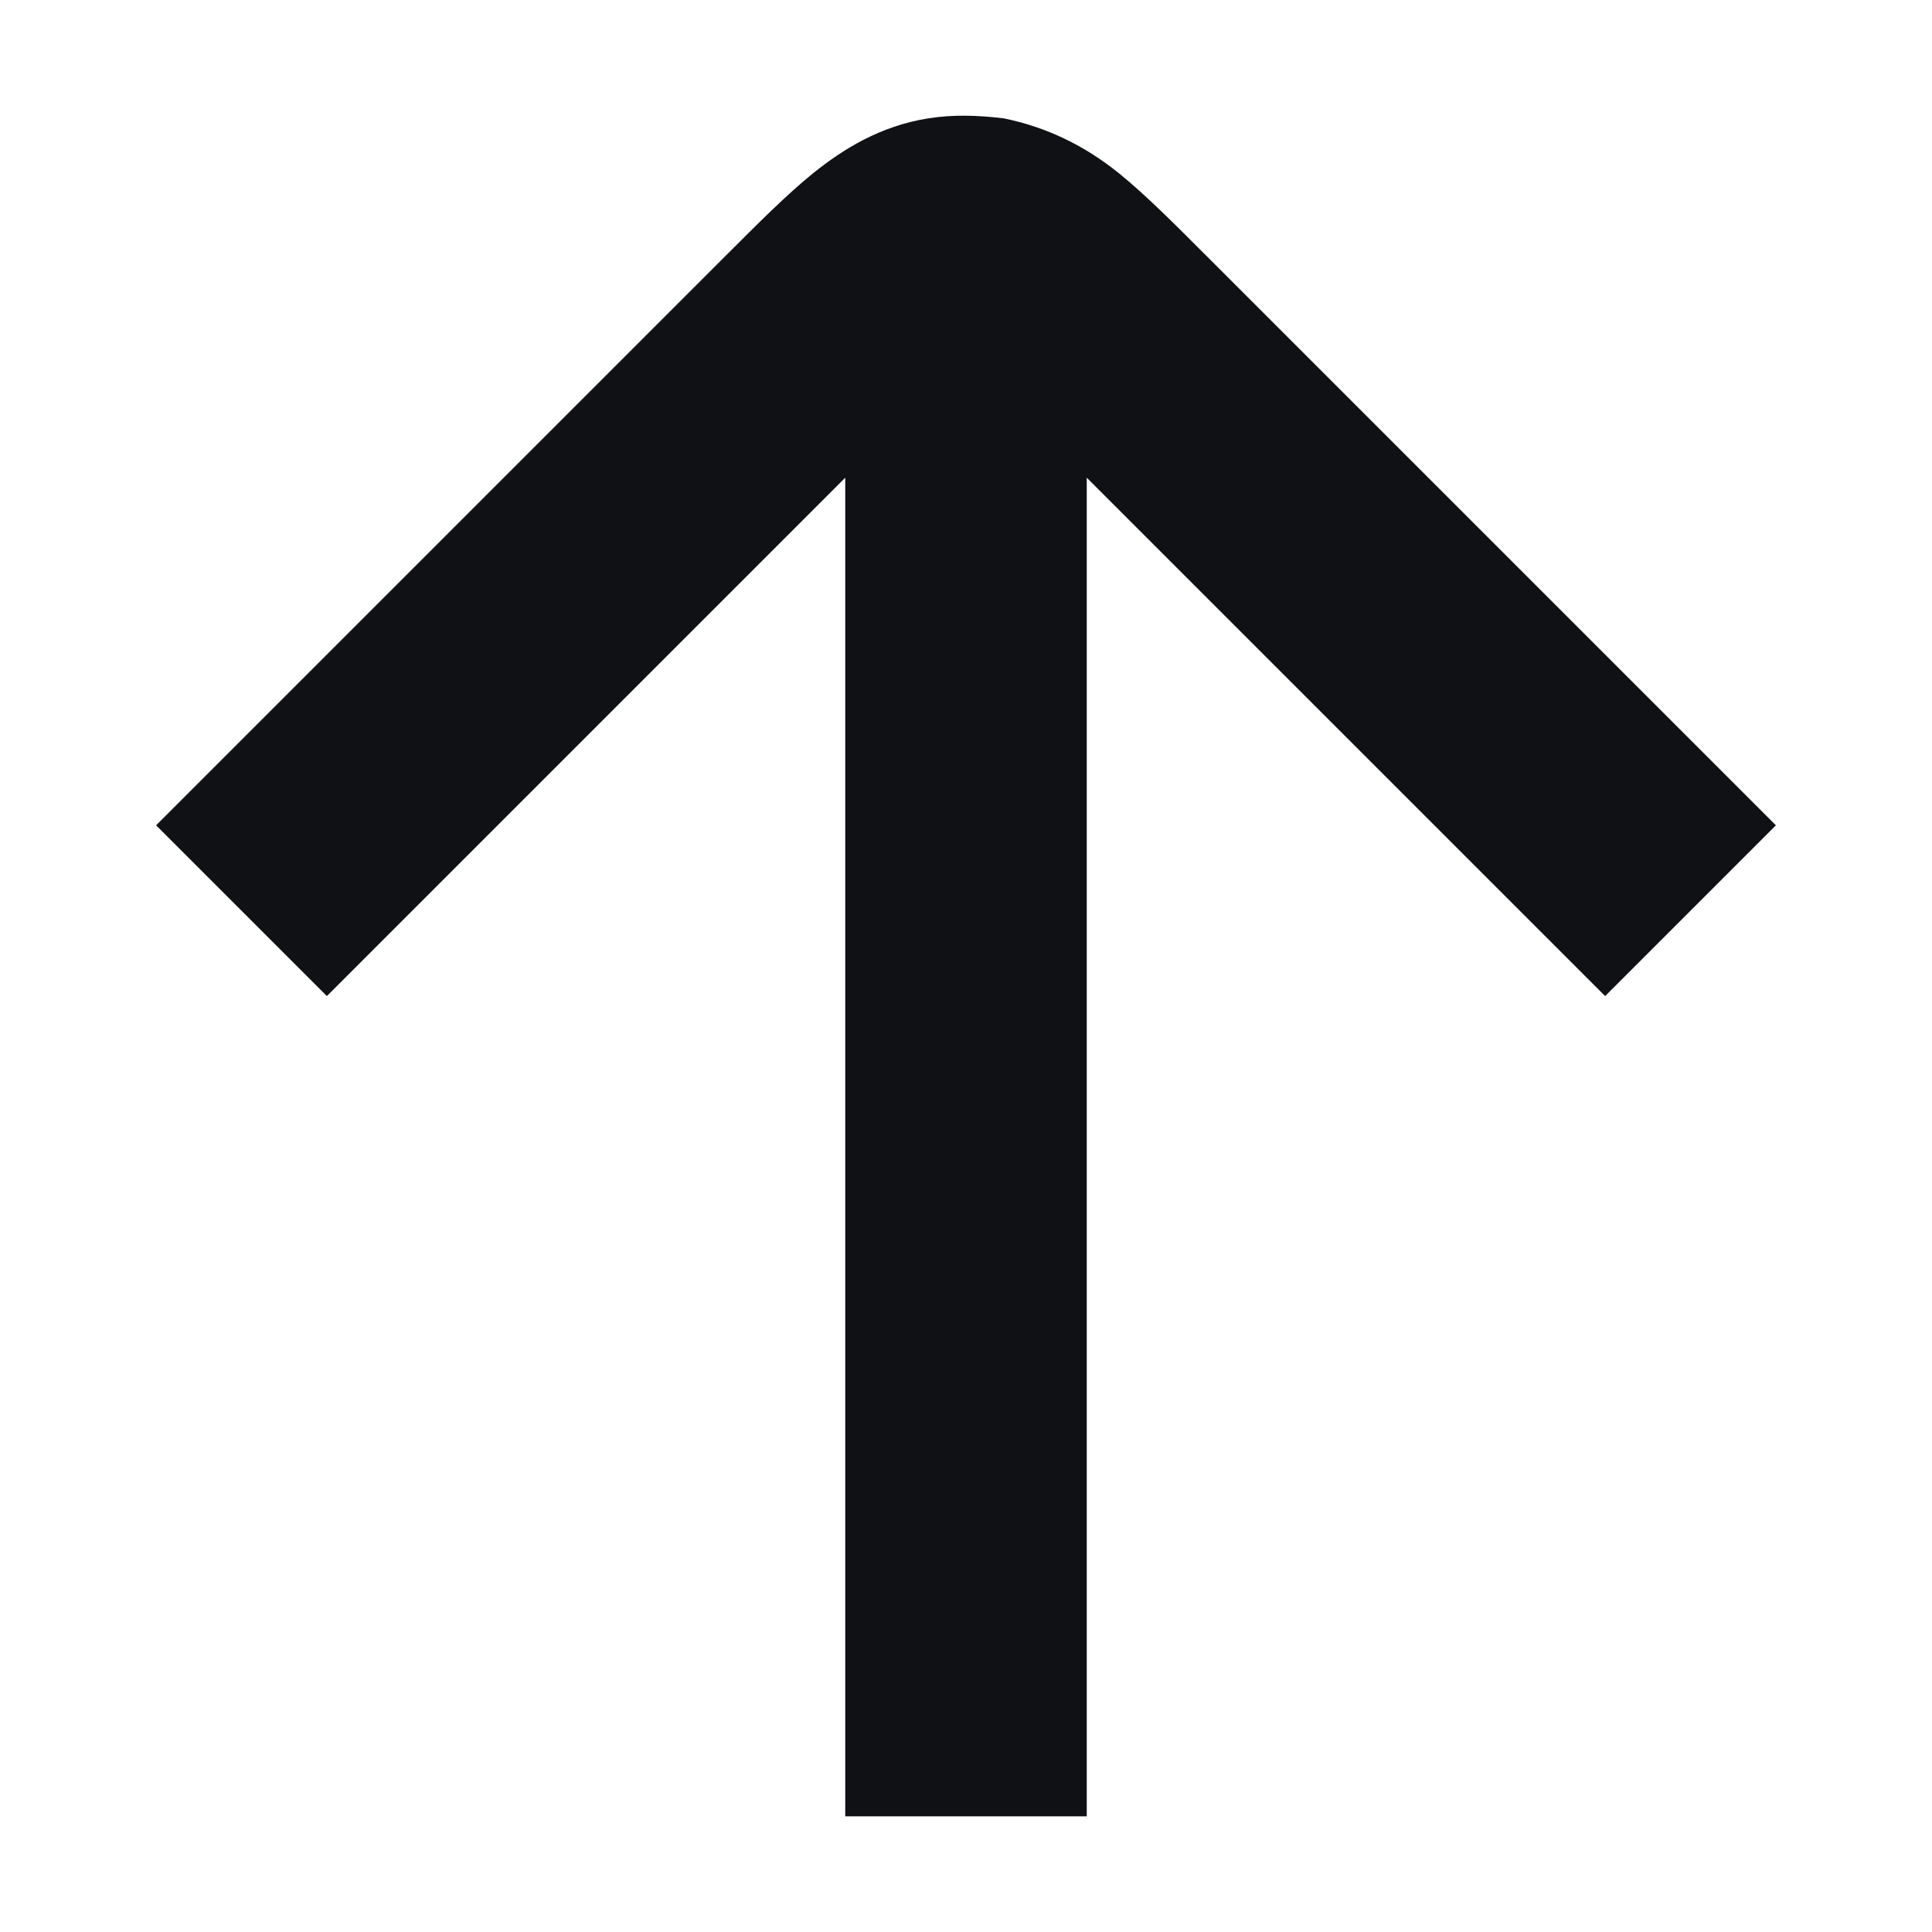
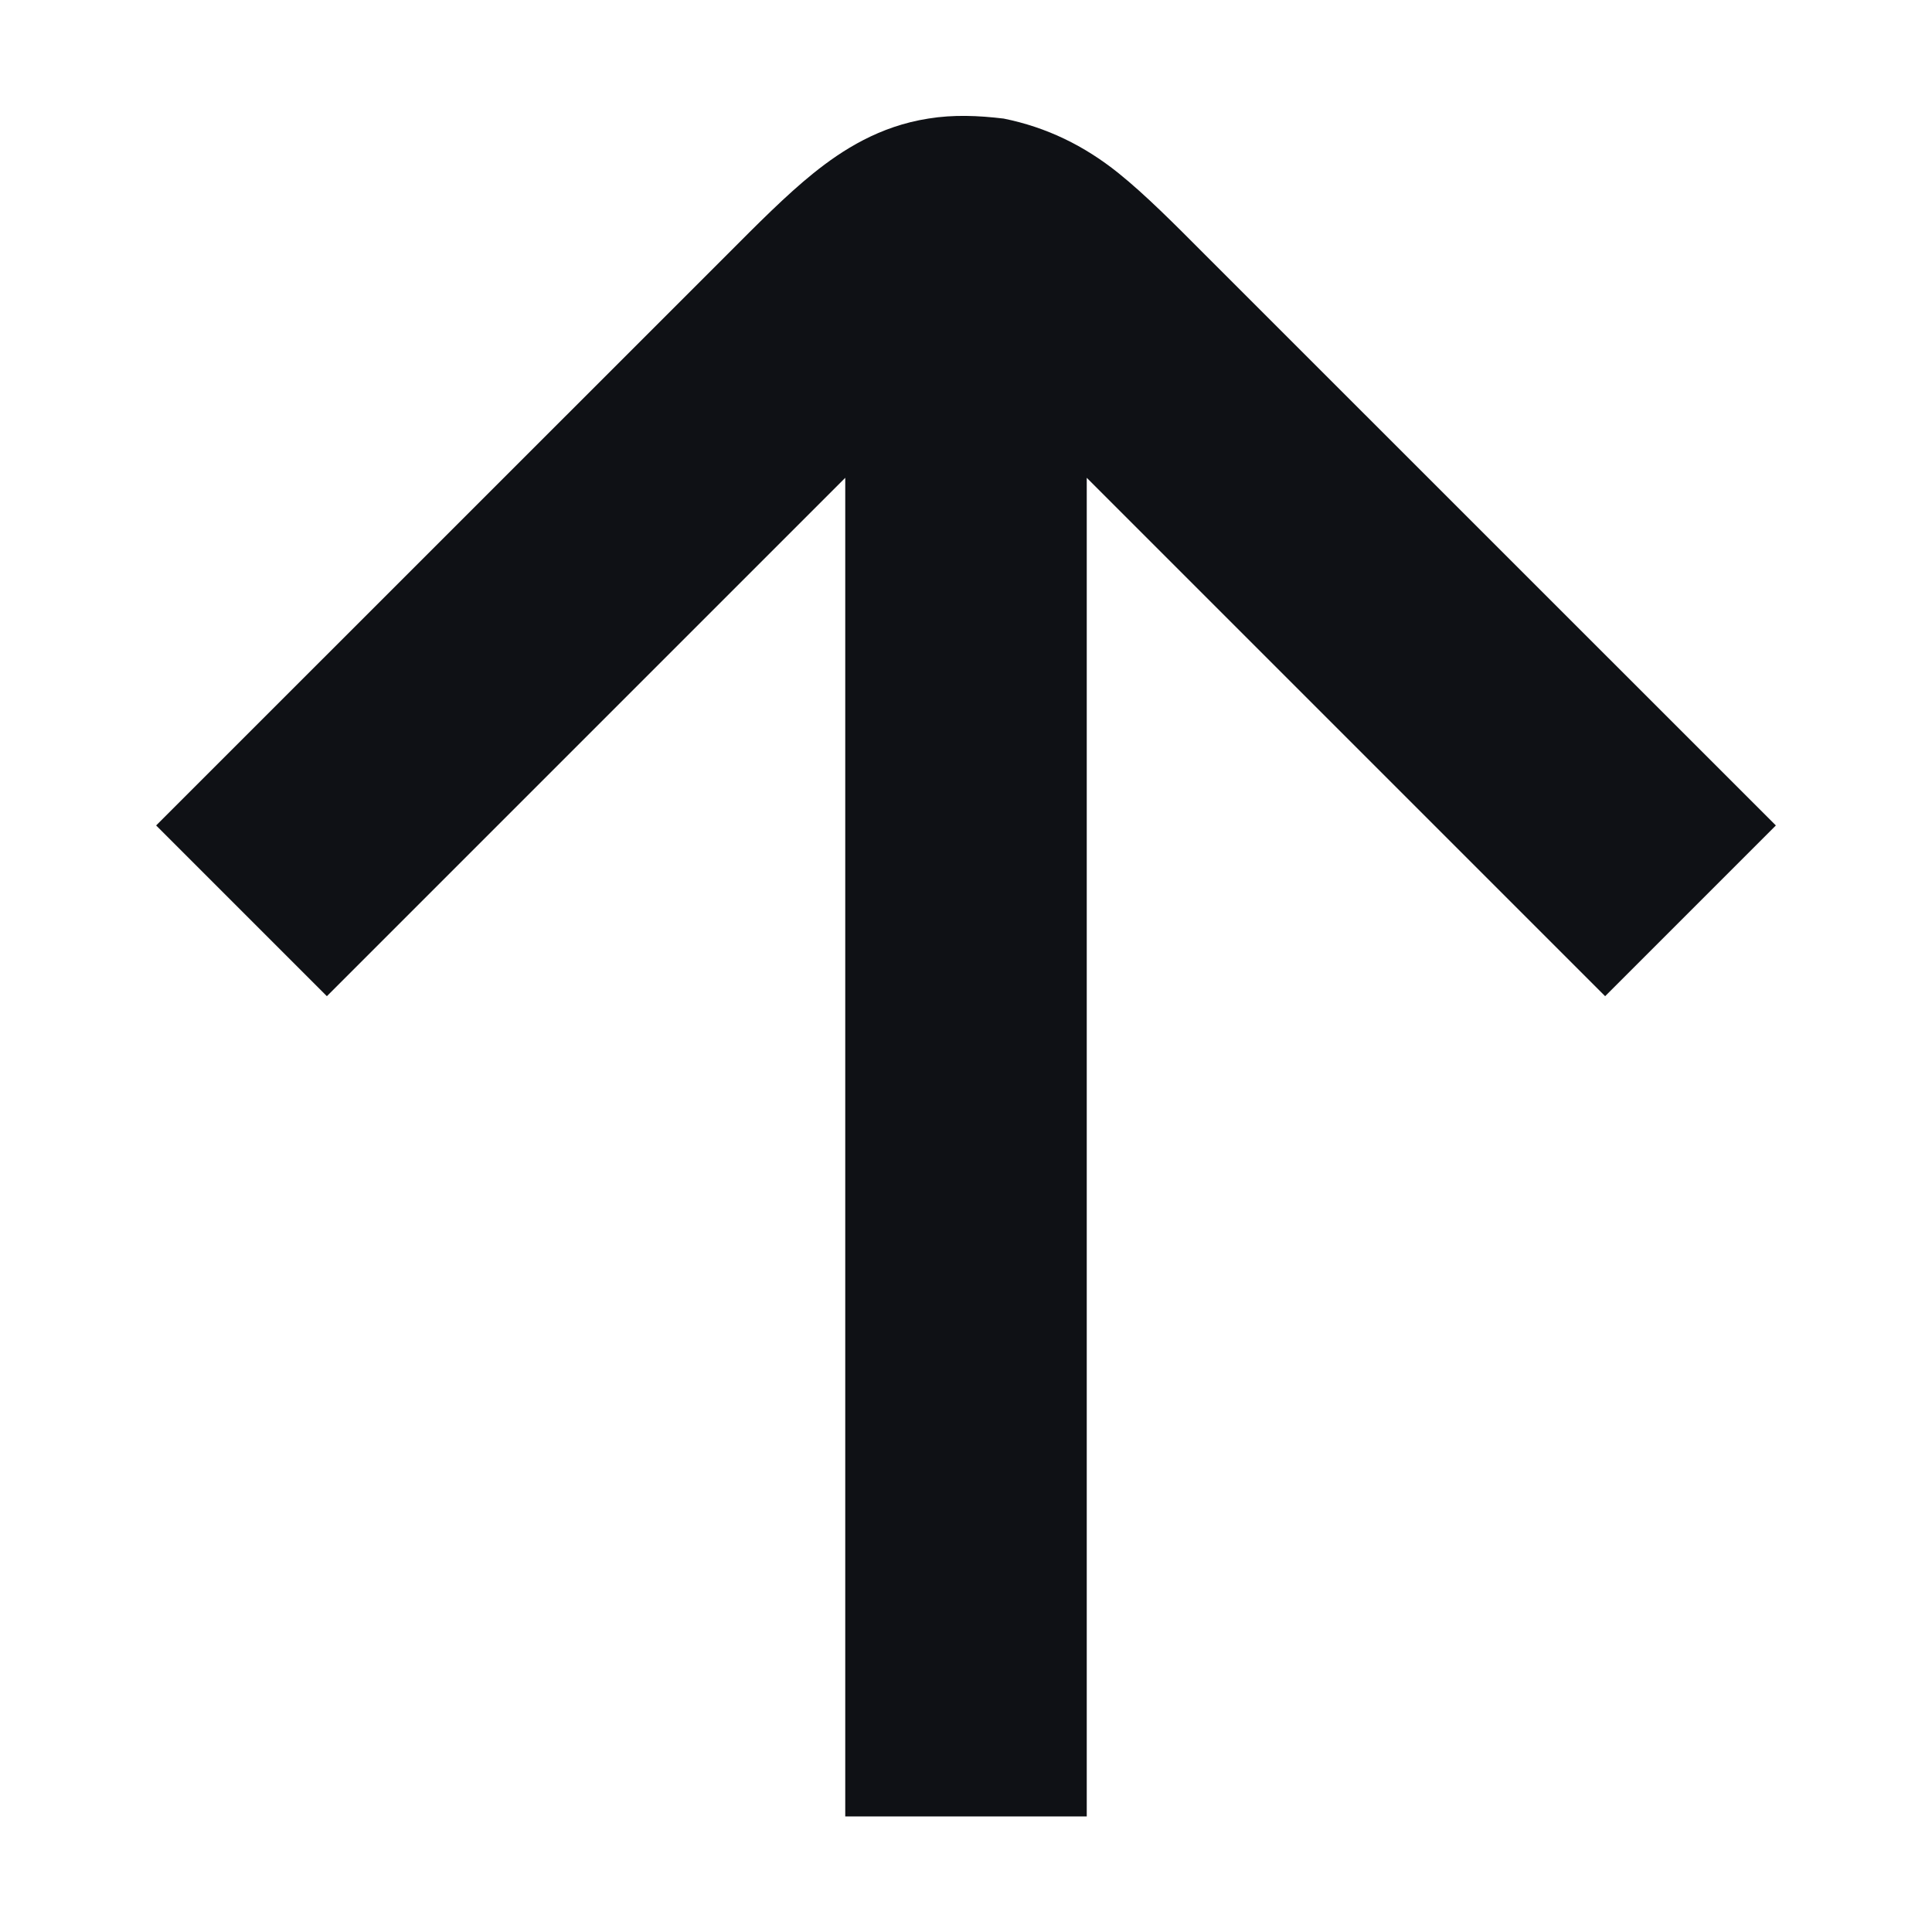
<svg xmlns="http://www.w3.org/2000/svg" width="16" height="16" viewBox="0 0 16 16" fill="none">
-   <path d="M8.312 0.98C8.668 1.053 8.979 1.204 9.263 1.432C9.487 1.613 9.73 1.858 9.979 2.107L14.707 6.835L13.293 8.249L9 3.956V15.042H7V3.956L2.707 8.249L1.293 6.835L6.021 2.107C6.27 1.858 6.513 1.613 6.737 1.432C6.977 1.24 7.284 1.044 7.688 0.98C7.897 0.947 8.103 0.955 8.312 0.98Z" fill="#0F1115" />
+   <path d="M8.312 0.982C8.668 1.054 8.979 1.206 9.263 1.434C9.487 1.614 9.73 1.859 9.979 2.109L14.707 6.836L13.293 8.25L9 3.957V15.043H7V3.957L2.707 8.25L1.293 6.836L6.021 2.109C6.27 1.859 6.513 1.614 6.737 1.434C6.977 1.241 7.284 1.045 7.688 0.982C7.897 0.948 8.103 0.957 8.312 0.982Z" fill="#0F1115" />
</svg>
